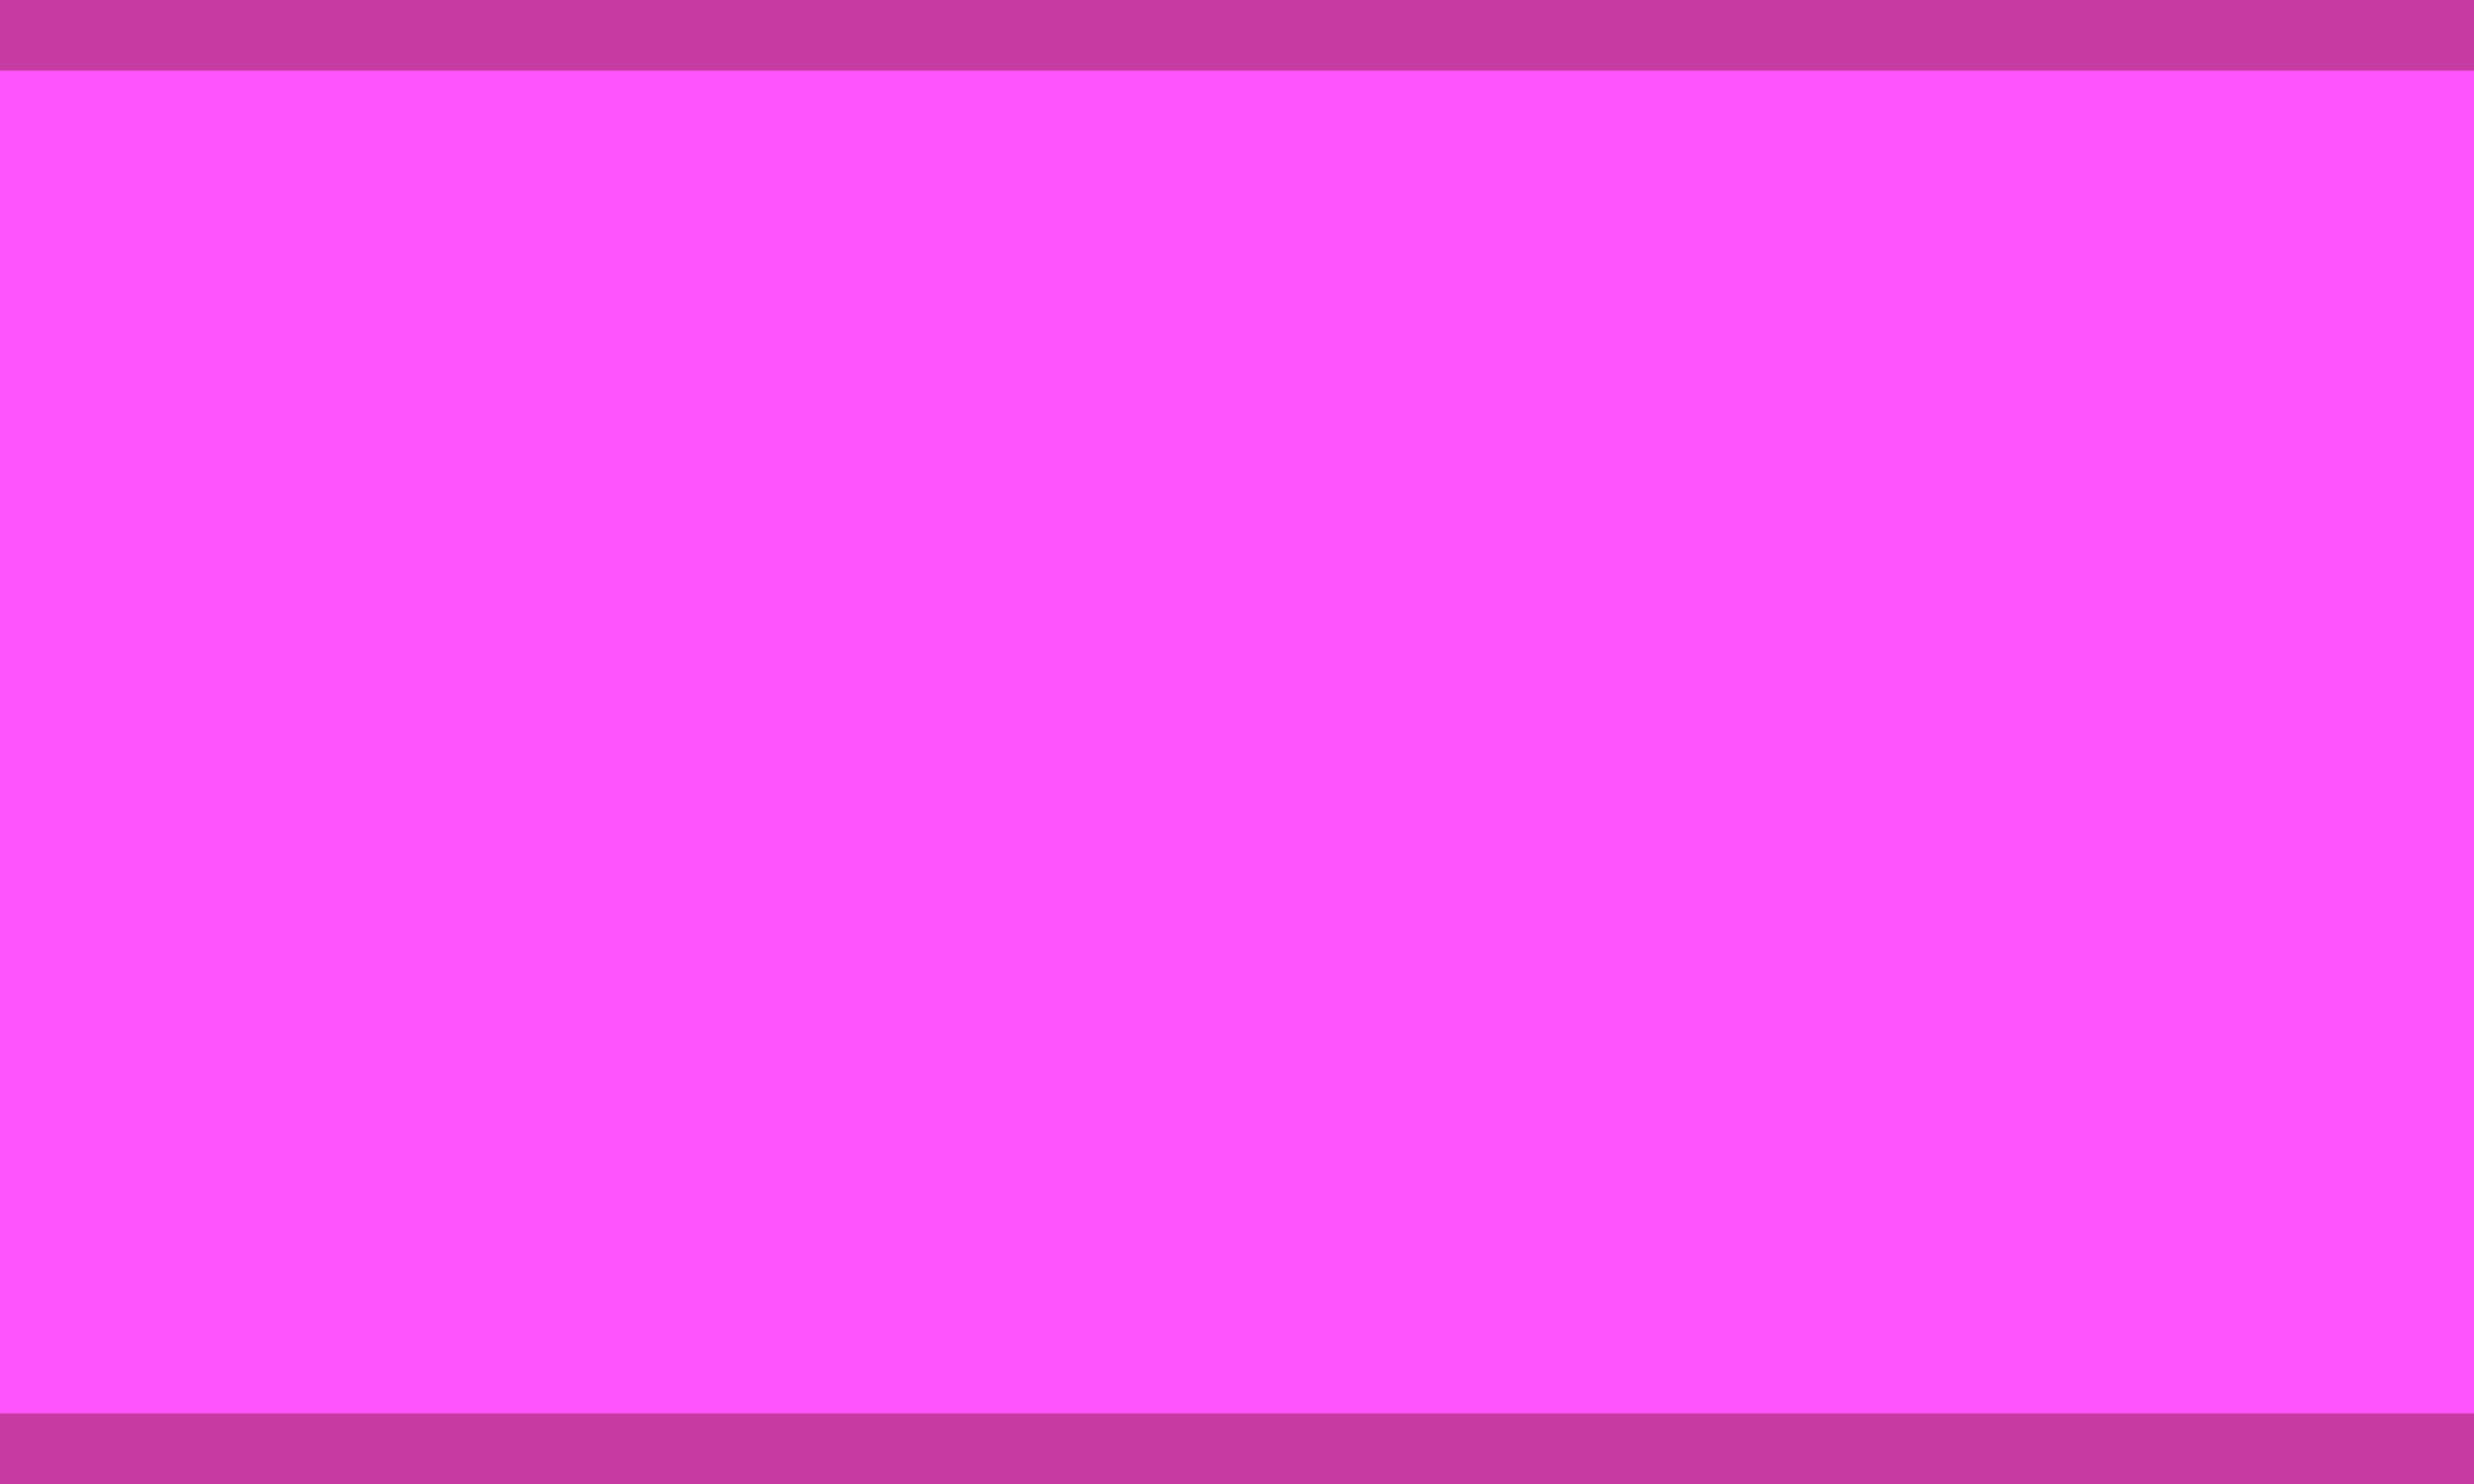
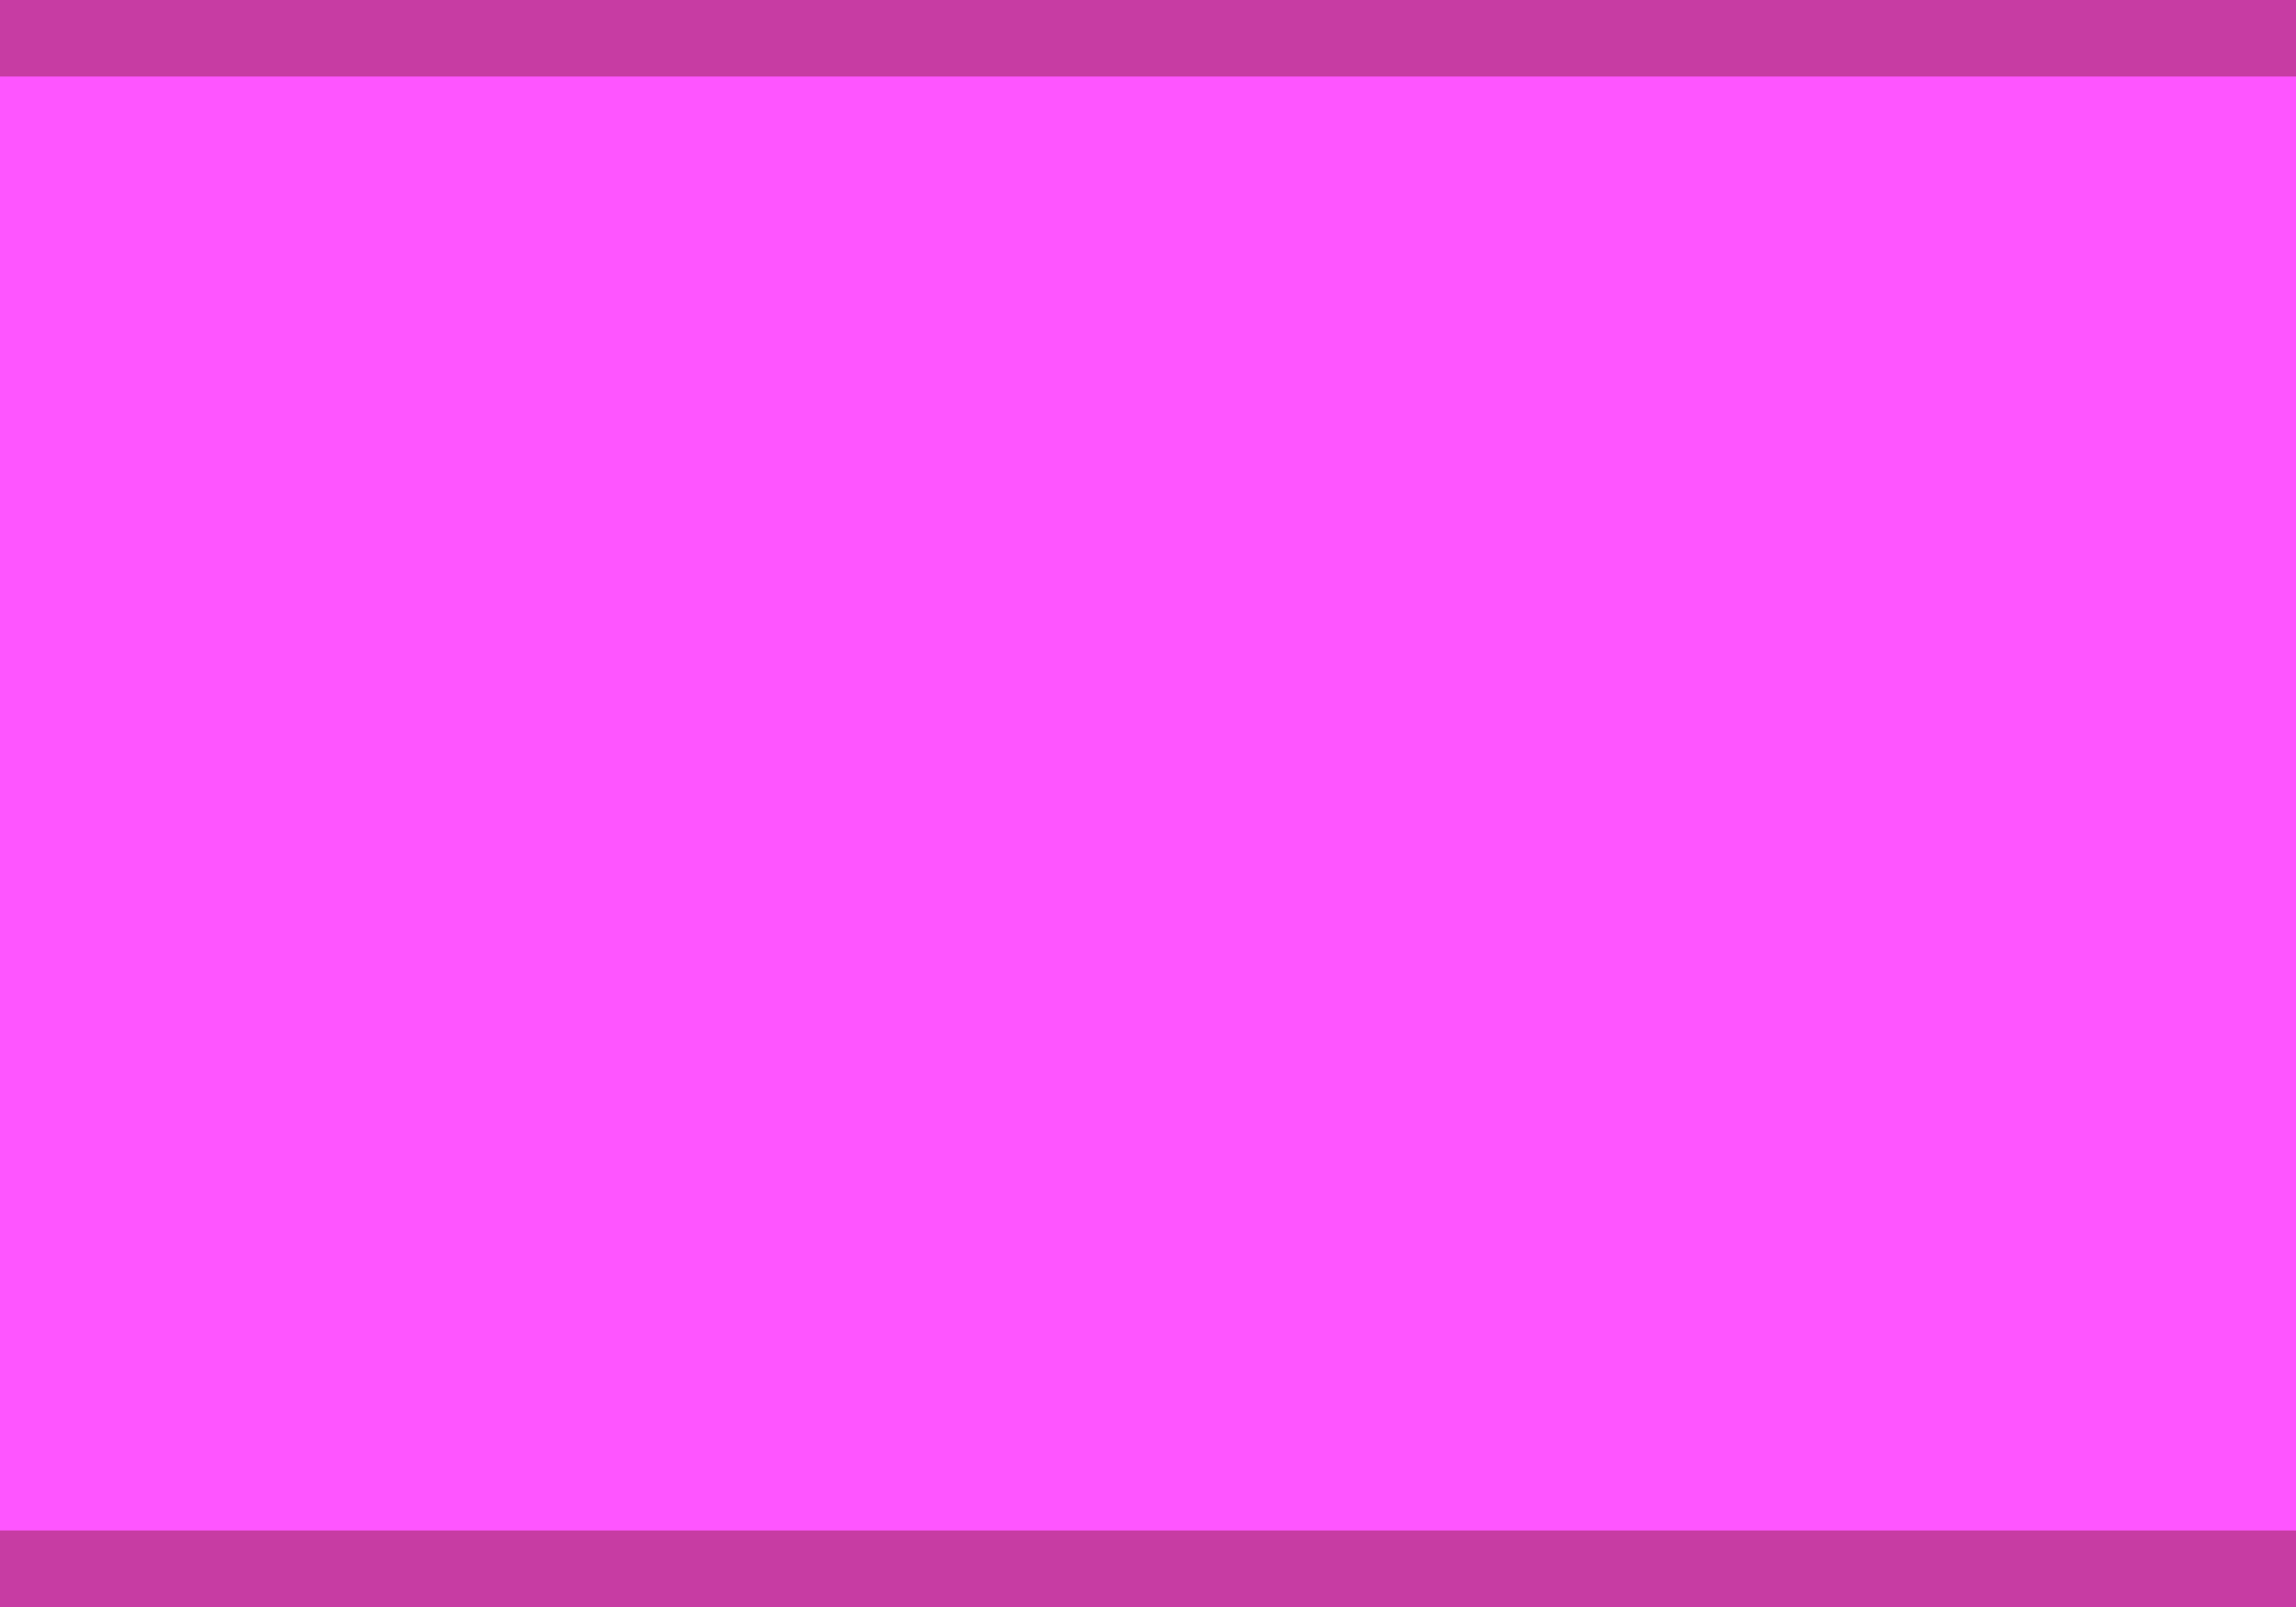
- <svg xmlns="http://www.w3.org/2000/svg" version="1.1" width="70" height="42" id="svg3385">
-   <defs id="defs3393" />
-   <g transform="matrix(2,0,0,2,-30,0)" id="g3387" clip-path="url(#clipPath4198)">
-     <path d="m 8.5,8.5 0,-4 a 4,4 90 0 1 4,-4 l 4,0 10,0 30,0 4,0 a 4,4 90 0 1 4,4 l 0,4 -4,0 0,-3 -4,0 0,10 4,0 0,-3 4,0 0,4 a 4,4 90 0 1 -4,4 l -4,0 -30,0 -10,0 -4,0 a 4,4 90 0 1 -4,-4 l 0,-4 0,-1 -6,0 0,3 -2,0 0,-8 2,0 0,3 6,0 0,-1 z" style="fill:#fe55ff;fill-opacity:1;stroke:#c73ca3;stroke-width:1;stroke-linecap:round;stroke-opacity:1" id="path3389" />
+ <svg xmlns="http://www.w3.org/2000/svg" version="1.1" width="60" height="42" id="svg3009">
+   <defs id="defs3017">
+   </defs>
+   <g transform="matrix(2,0,0,2,-40,0)" id="g3011">
+     <path d="m 8.5,8.5 0,-4 a 4,4 90 0 1 4,-4 l 4,0 10,0 30,0 4,0 a 4,4 90 0 1 4,4 l 0,4 -4,0 0,-3 -4,0 0,10 4,0 0,-3 4,0 0,4 a 4,4 90 0 1 -4,4 l -4,0 -30,0 -10,0 -4,0 a 4,4 90 0 1 -4,-4 l 0,-4 0,-1 -6,0 0,3 -2,0 0,-8 2,0 0,3 6,0 0,-1 z" style="fill:#fe55ff;fill-opacity:1;stroke:#c73ca3;stroke-width:1;stroke-linecap:round;stroke-opacity:1" id="path3013" />
  </g>
</svg>
